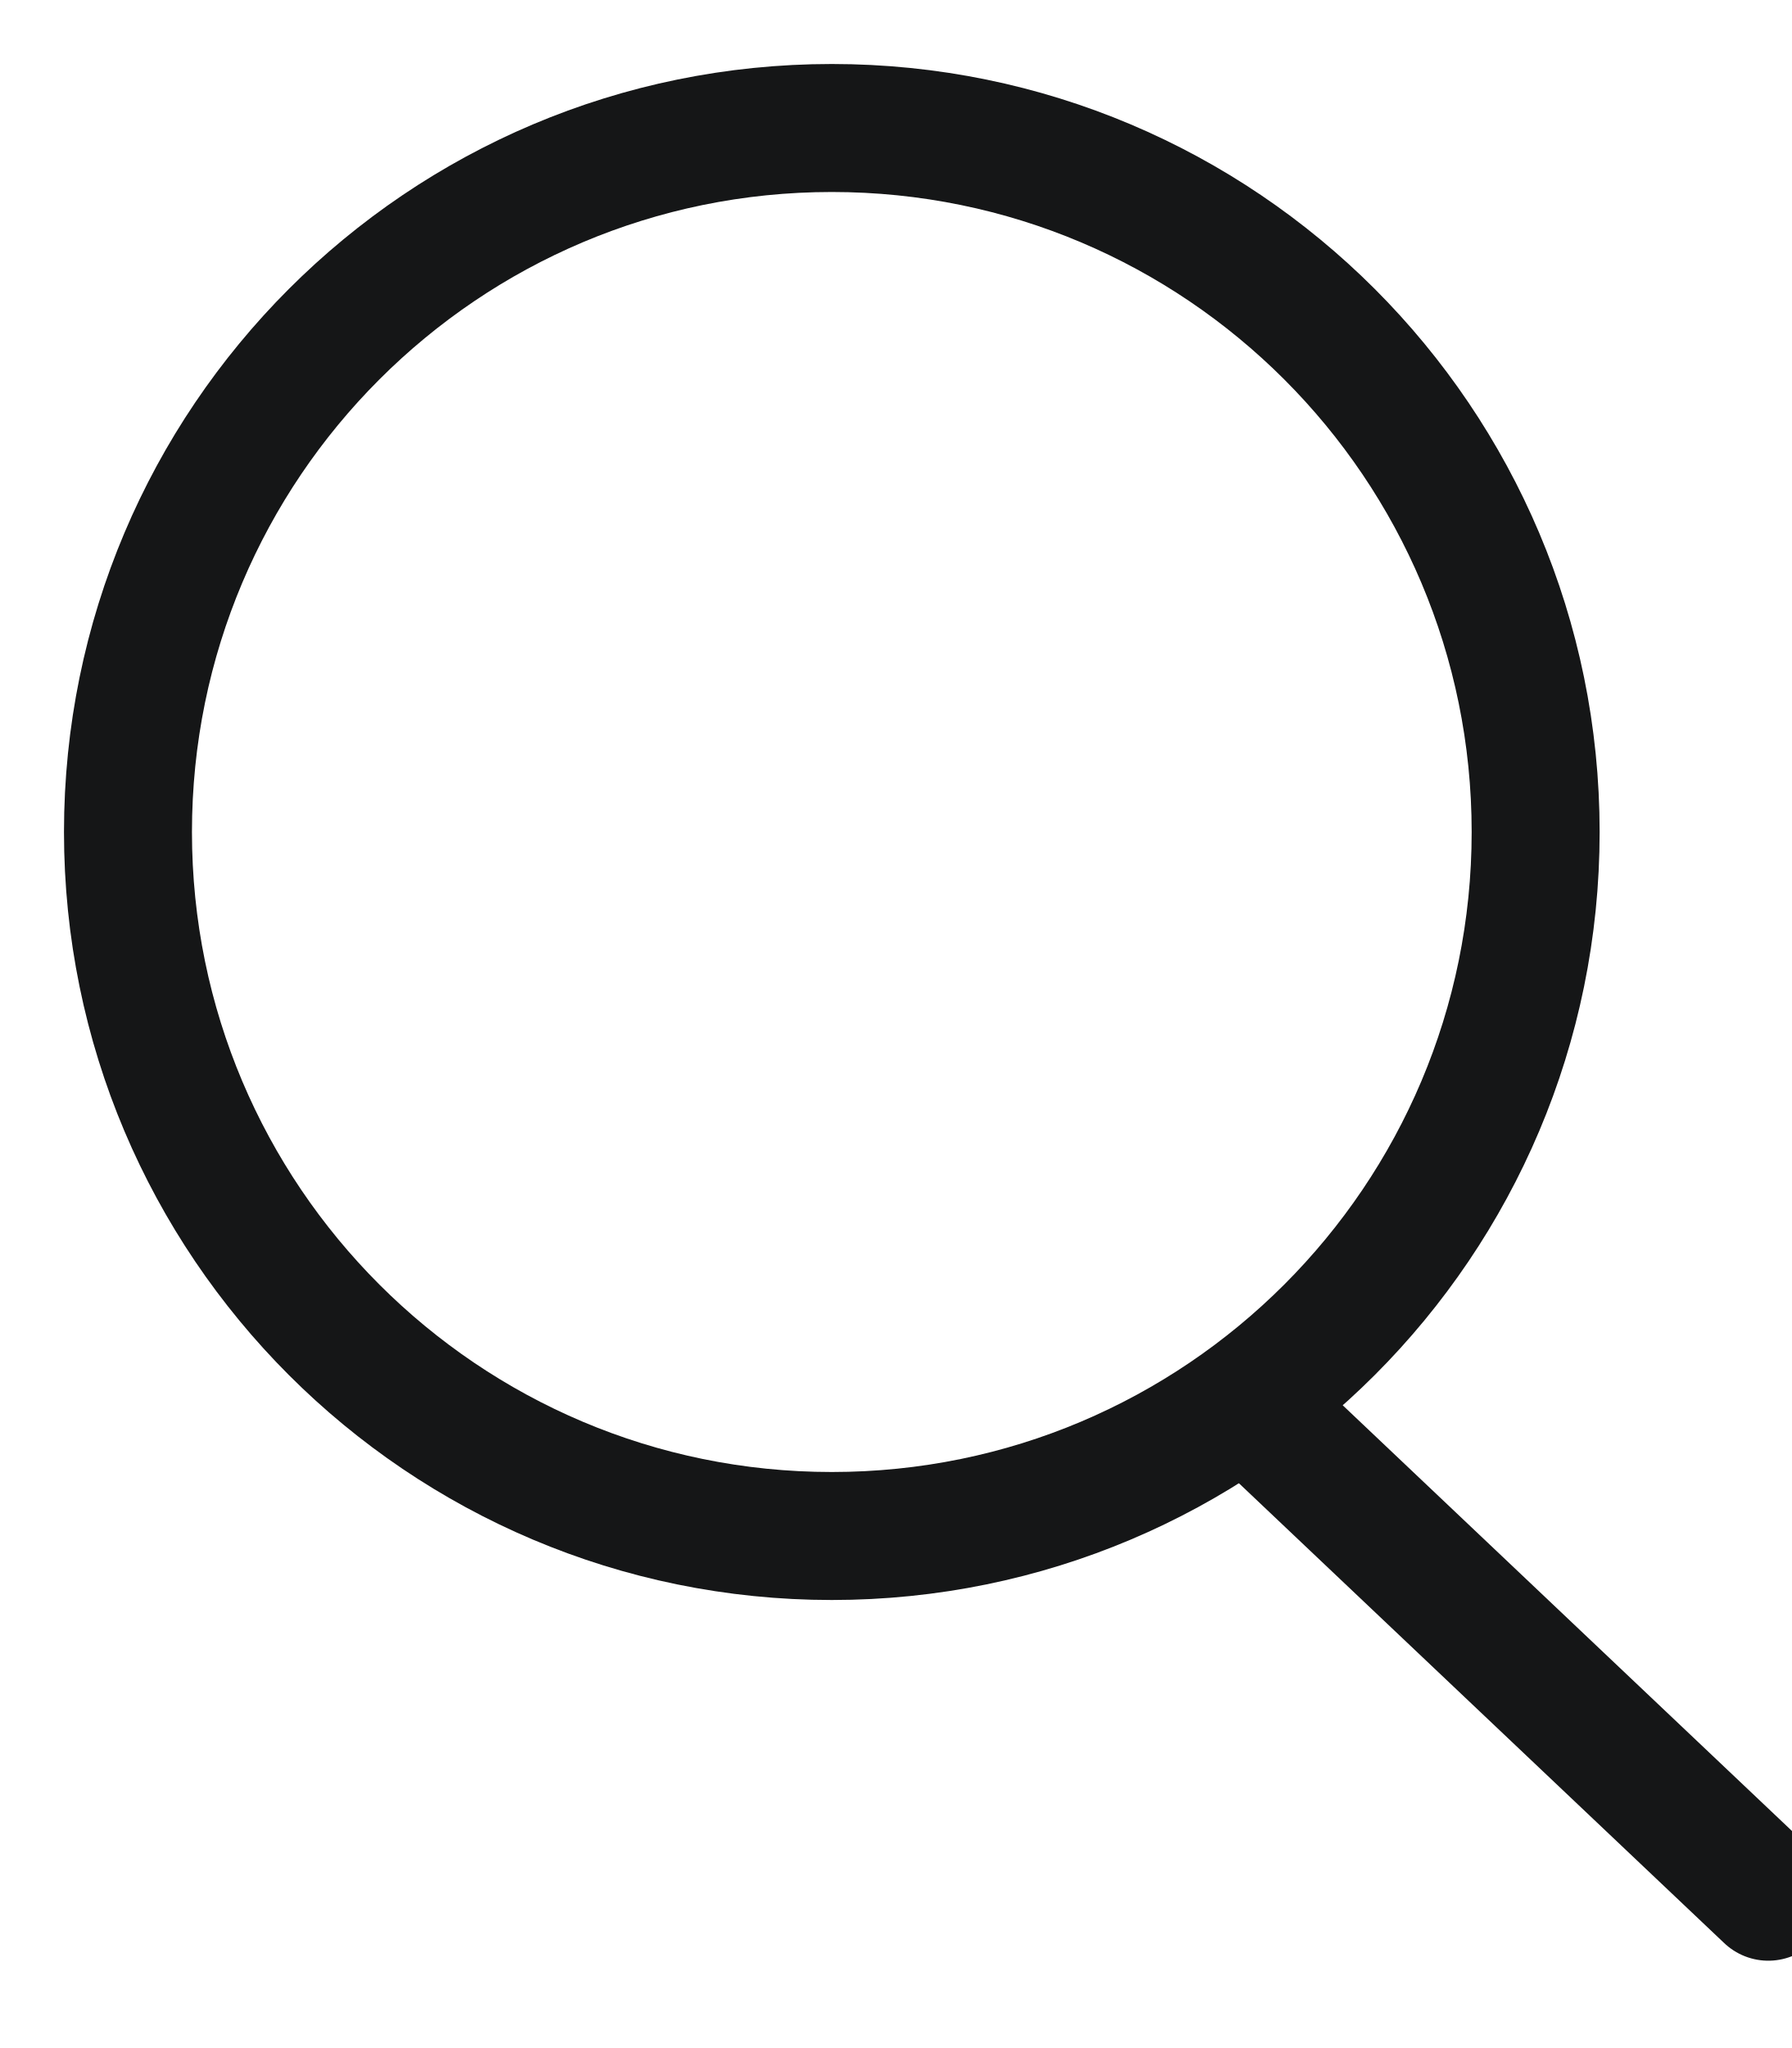
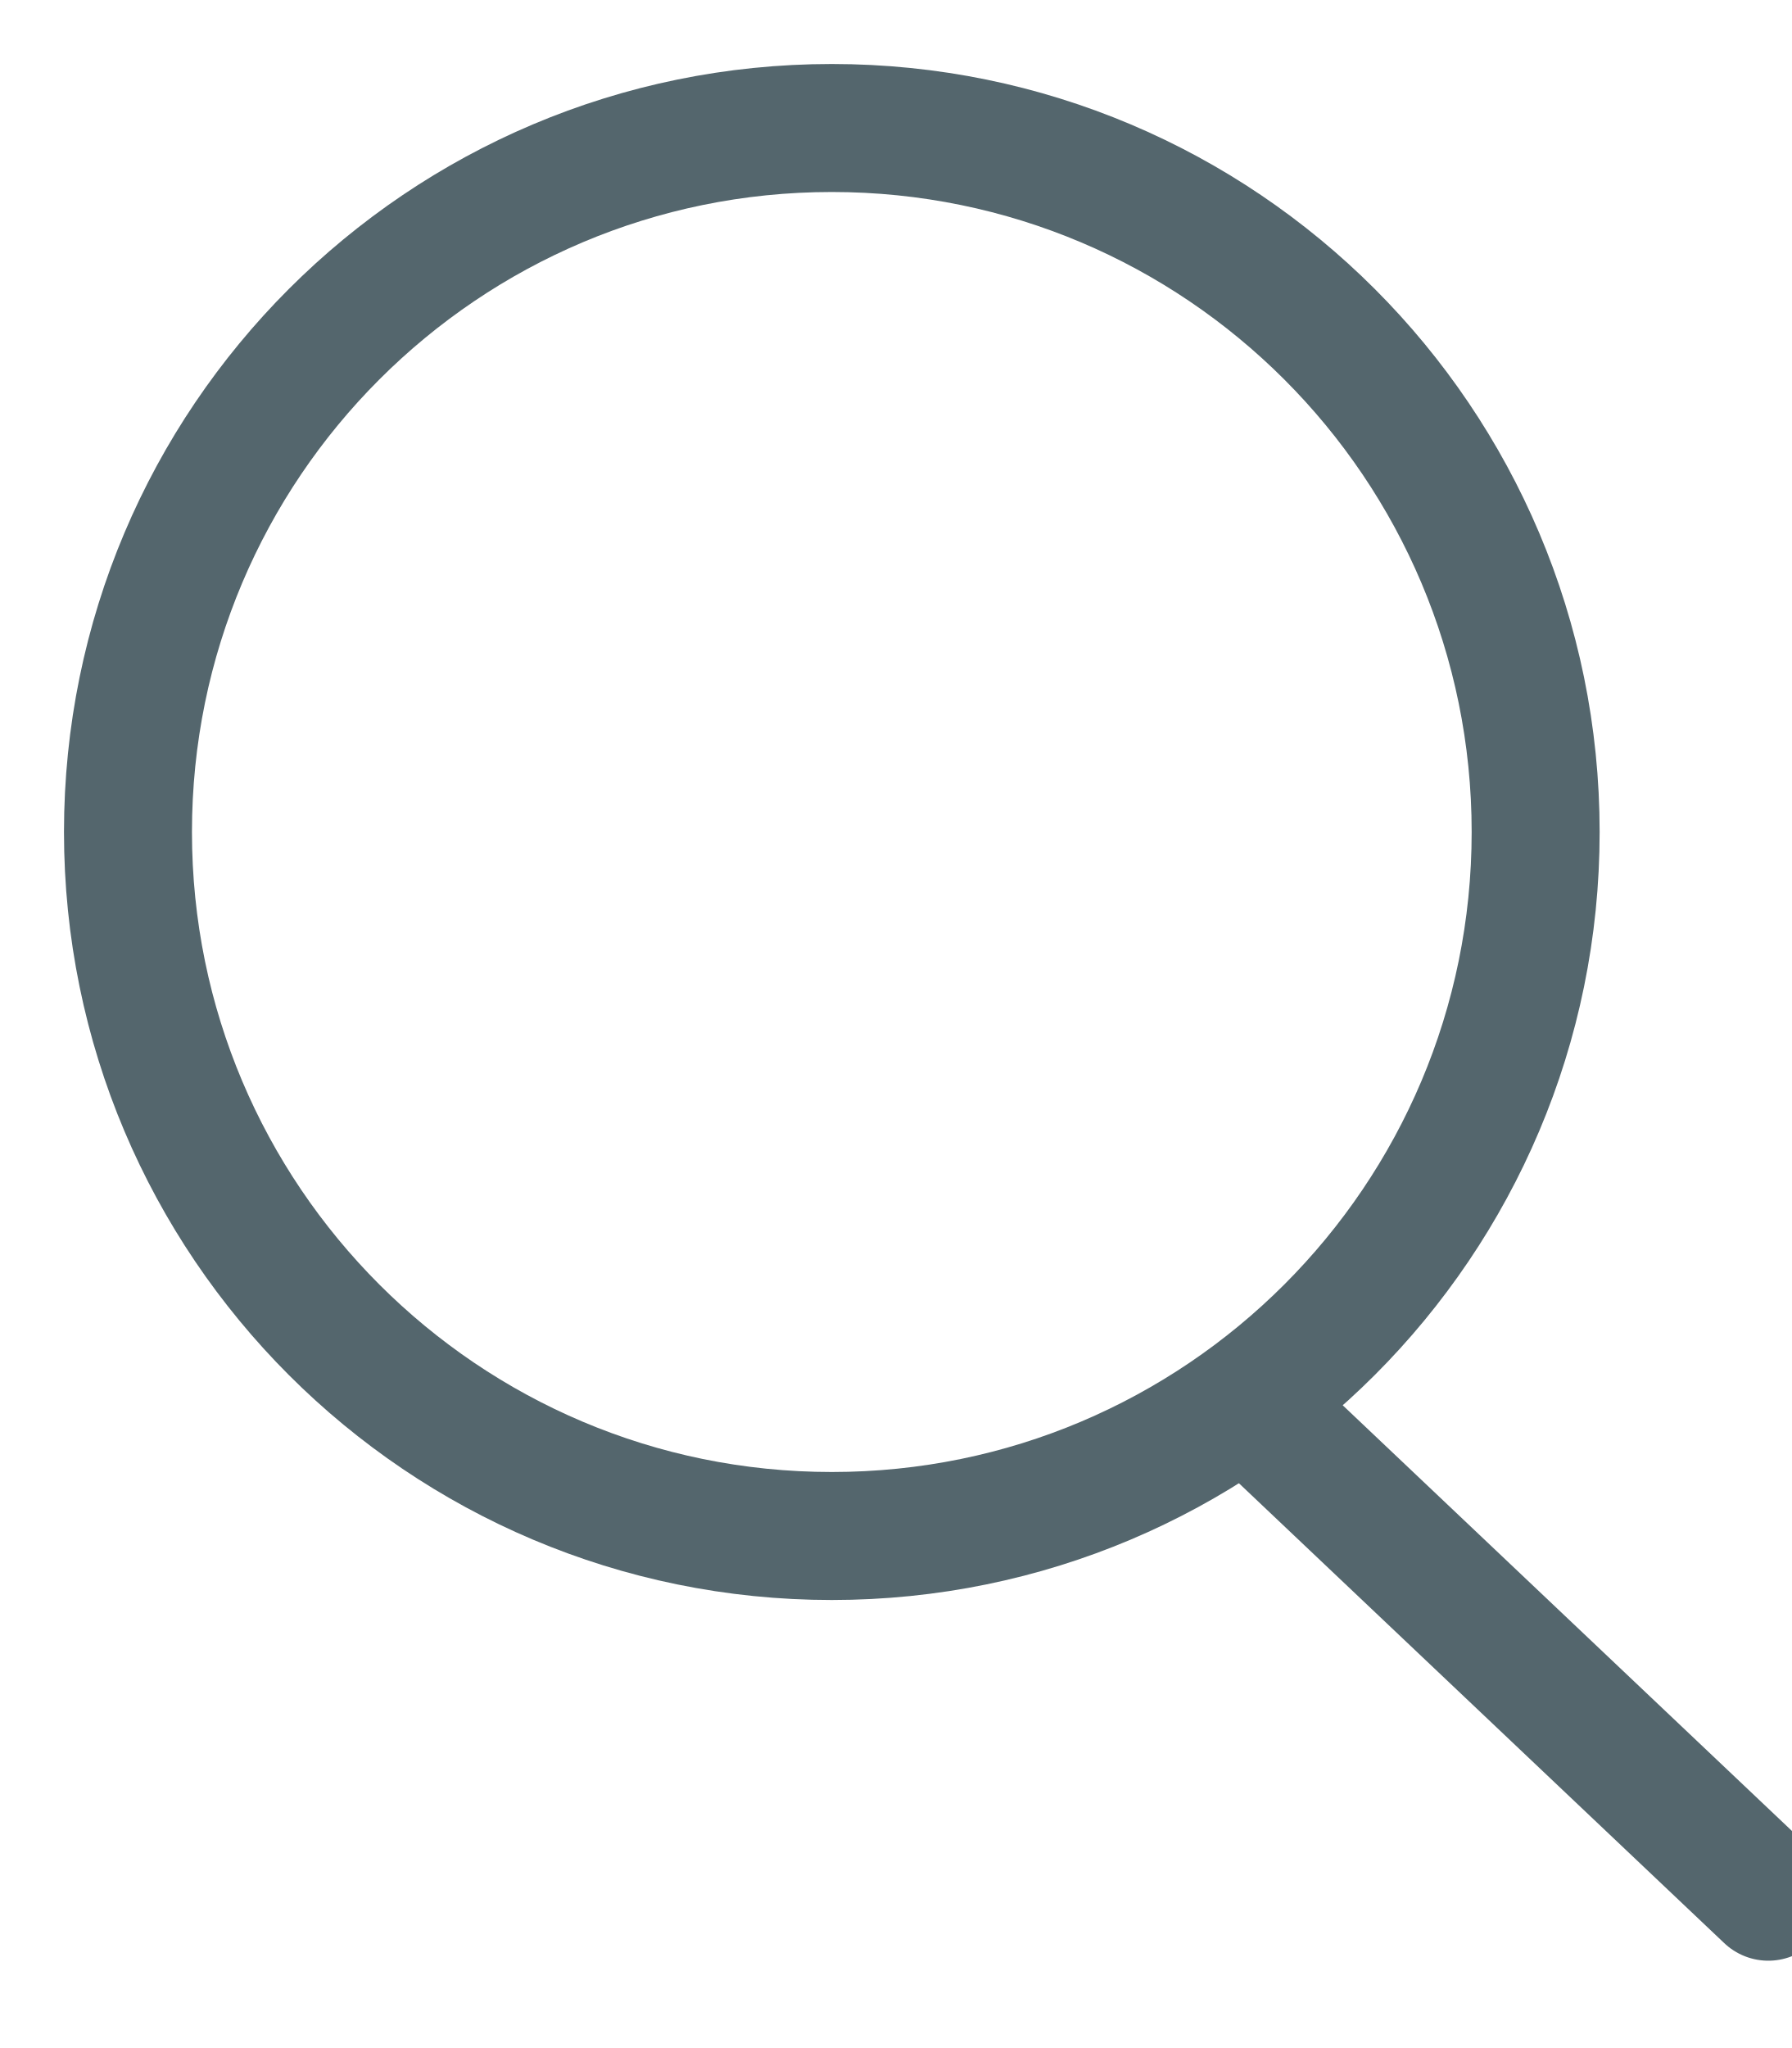
<svg xmlns="http://www.w3.org/2000/svg" width="14px" height="16px" viewBox="0 0 14 16" version="1.1">
  <g id="Docs" stroke="none" stroke-width="1" fill="none" fill-rule="evenodd">
-     <g id="Docs-Icon" transform="translate(-16, -29)" stroke="#151617">
+     <g id="Docs-Icon" transform="translate(-16, -29)">
      <g id="searchRelevancy" transform="translate(12, 25)">
-         <path d="M14,15.201 L17.818,18.818" id="Line-5-Copy-3" stroke-linecap="round" stroke-linejoin="round" />
-         <circle id="Oval-6-Copy-3" cx="10.5" cy="10.5" r="5.5" />
+         <path d="M1,0 L23,0 C23.552,-1.01453063e-16 24,0.448 24,1 L24,23 C24,23.552 23.552,24 23,24 L1,24 C0.448,24 6.76353751e-17,23.552 0,23 L0,1 C-6.76353751e-17,0.448 0.448,1.01453063e-16 1,0 Z" id="Rectangle-14" />
+         <path d="M14,15.201 L17.818,18.818" id="Line-5-Copy-3" stroke="#54666D" stroke-linecap="round" stroke-linejoin="round" />
+         <circle id="Oval-6-Copy-3" stroke="#54666D" cx="10.5" cy="10.5" r="5.5" />
      </g>
    </g>
  </g>
</svg>
